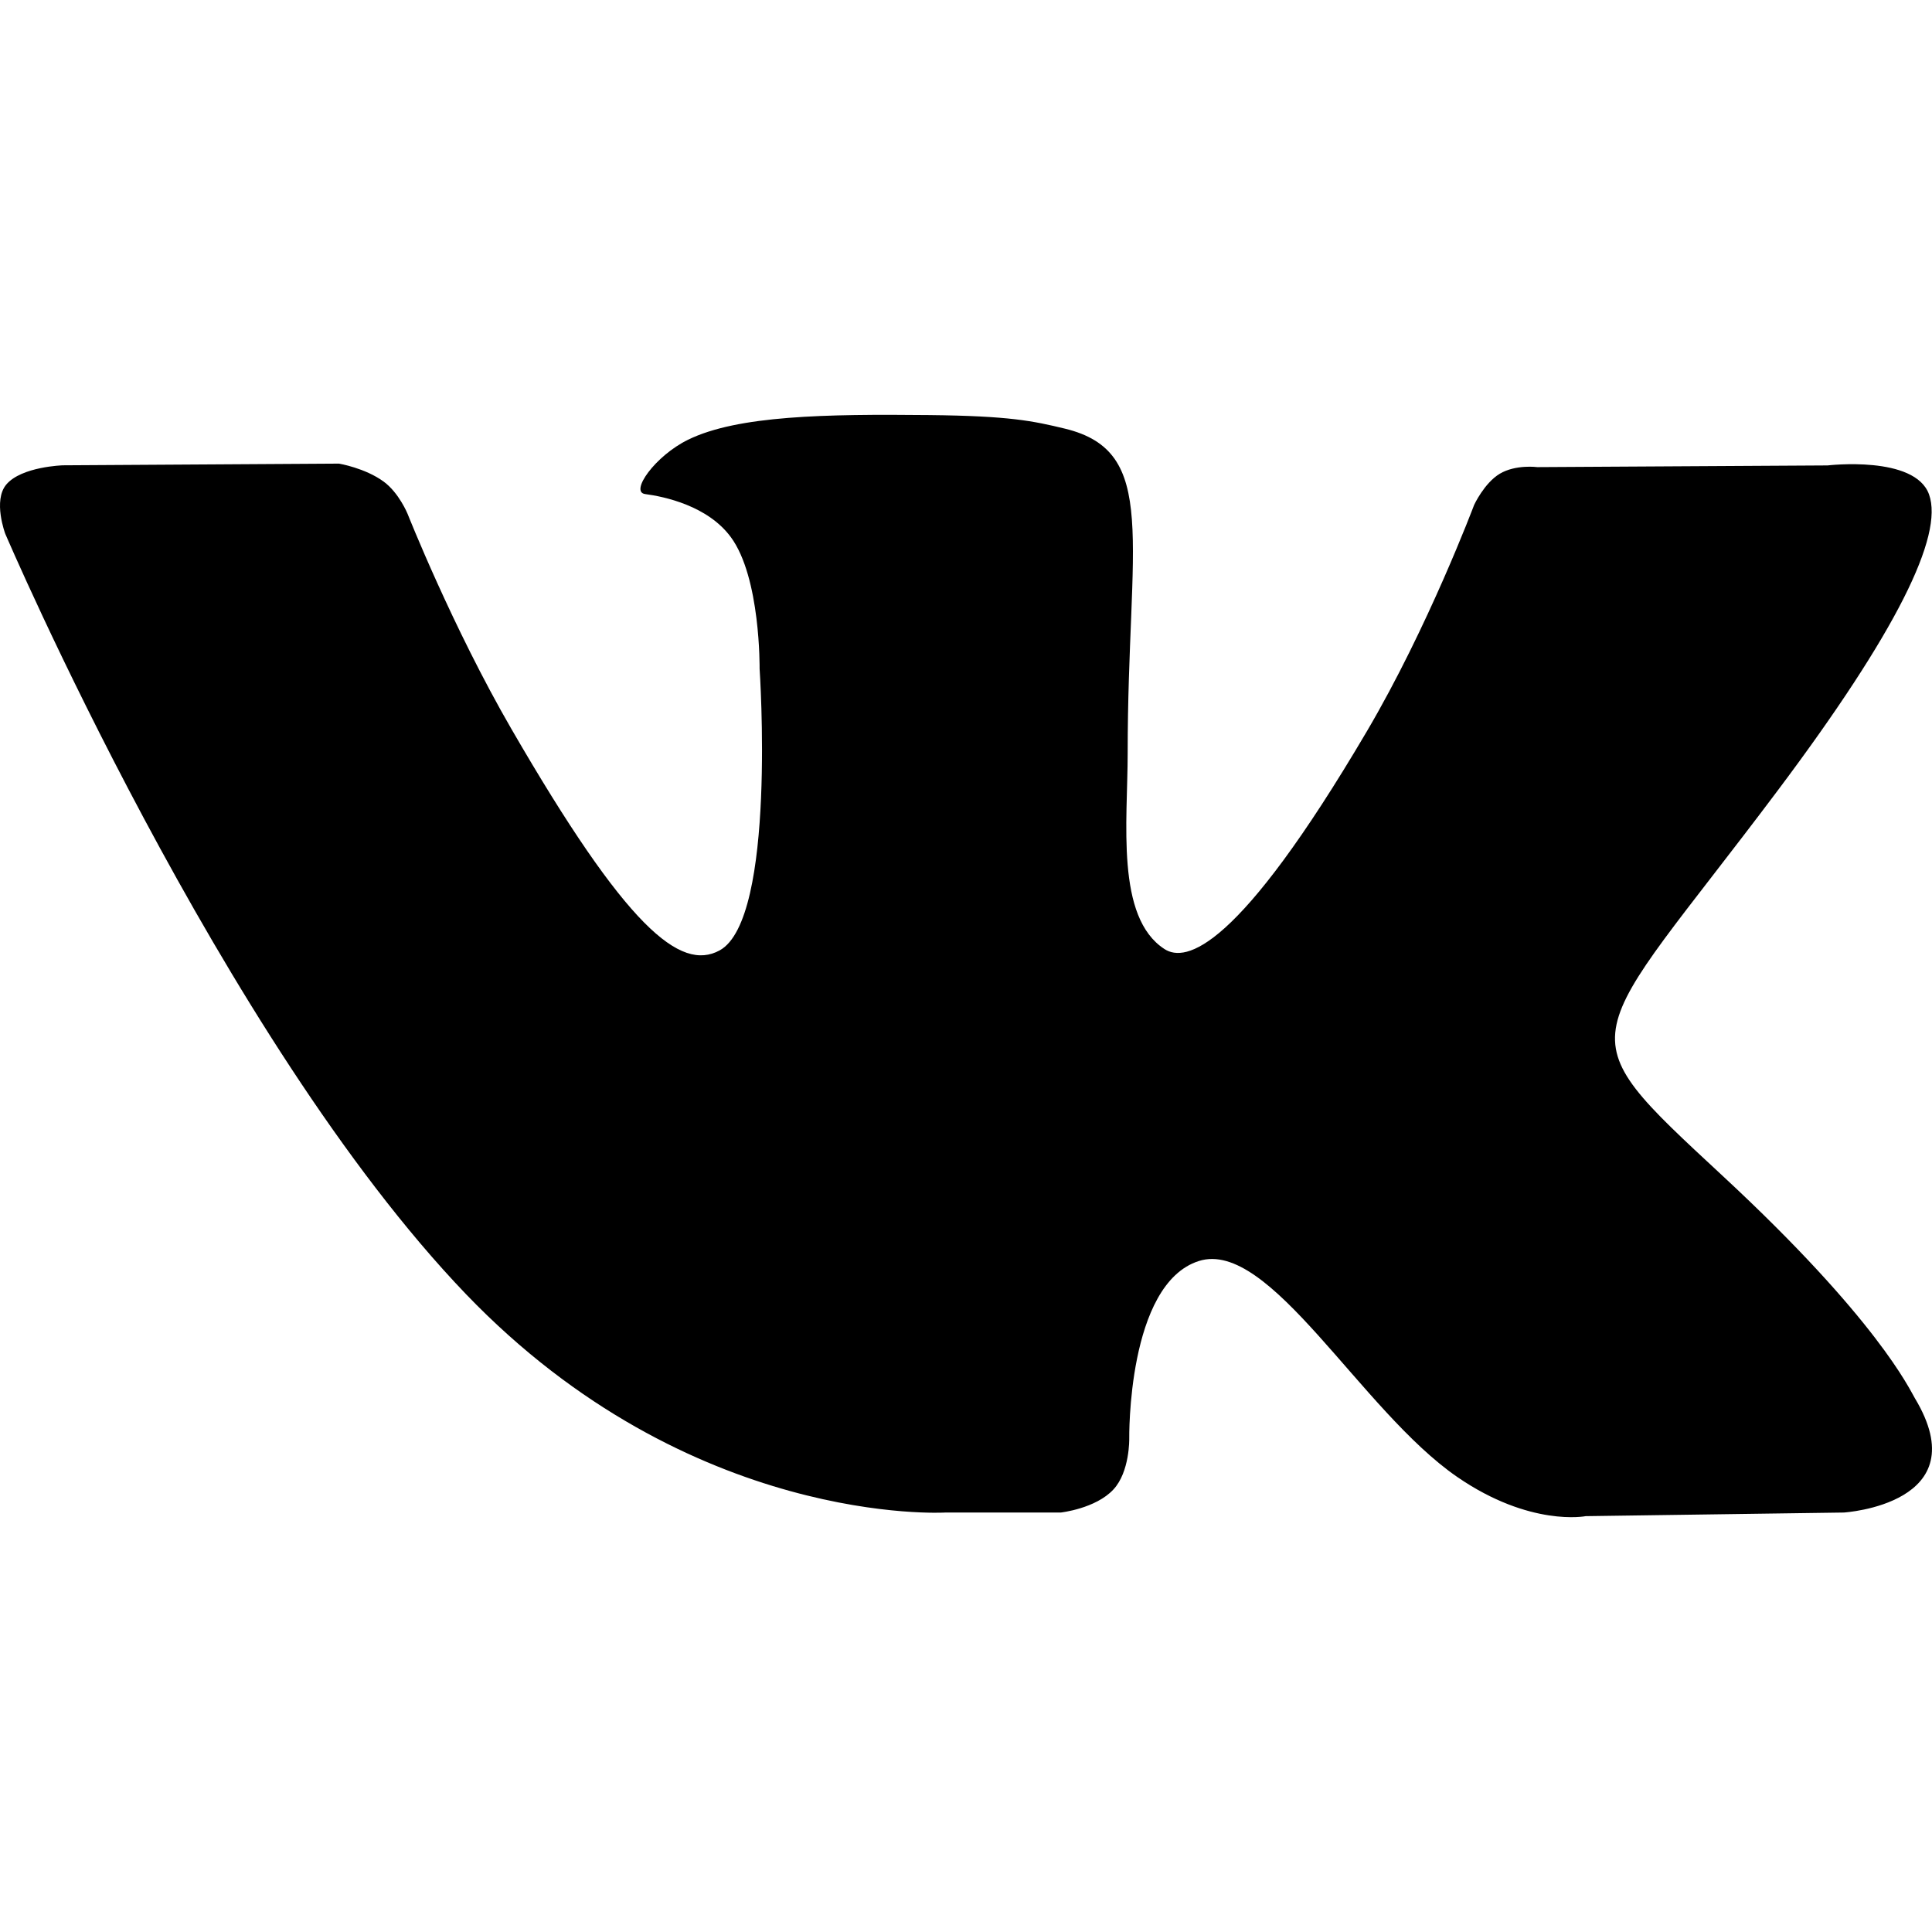
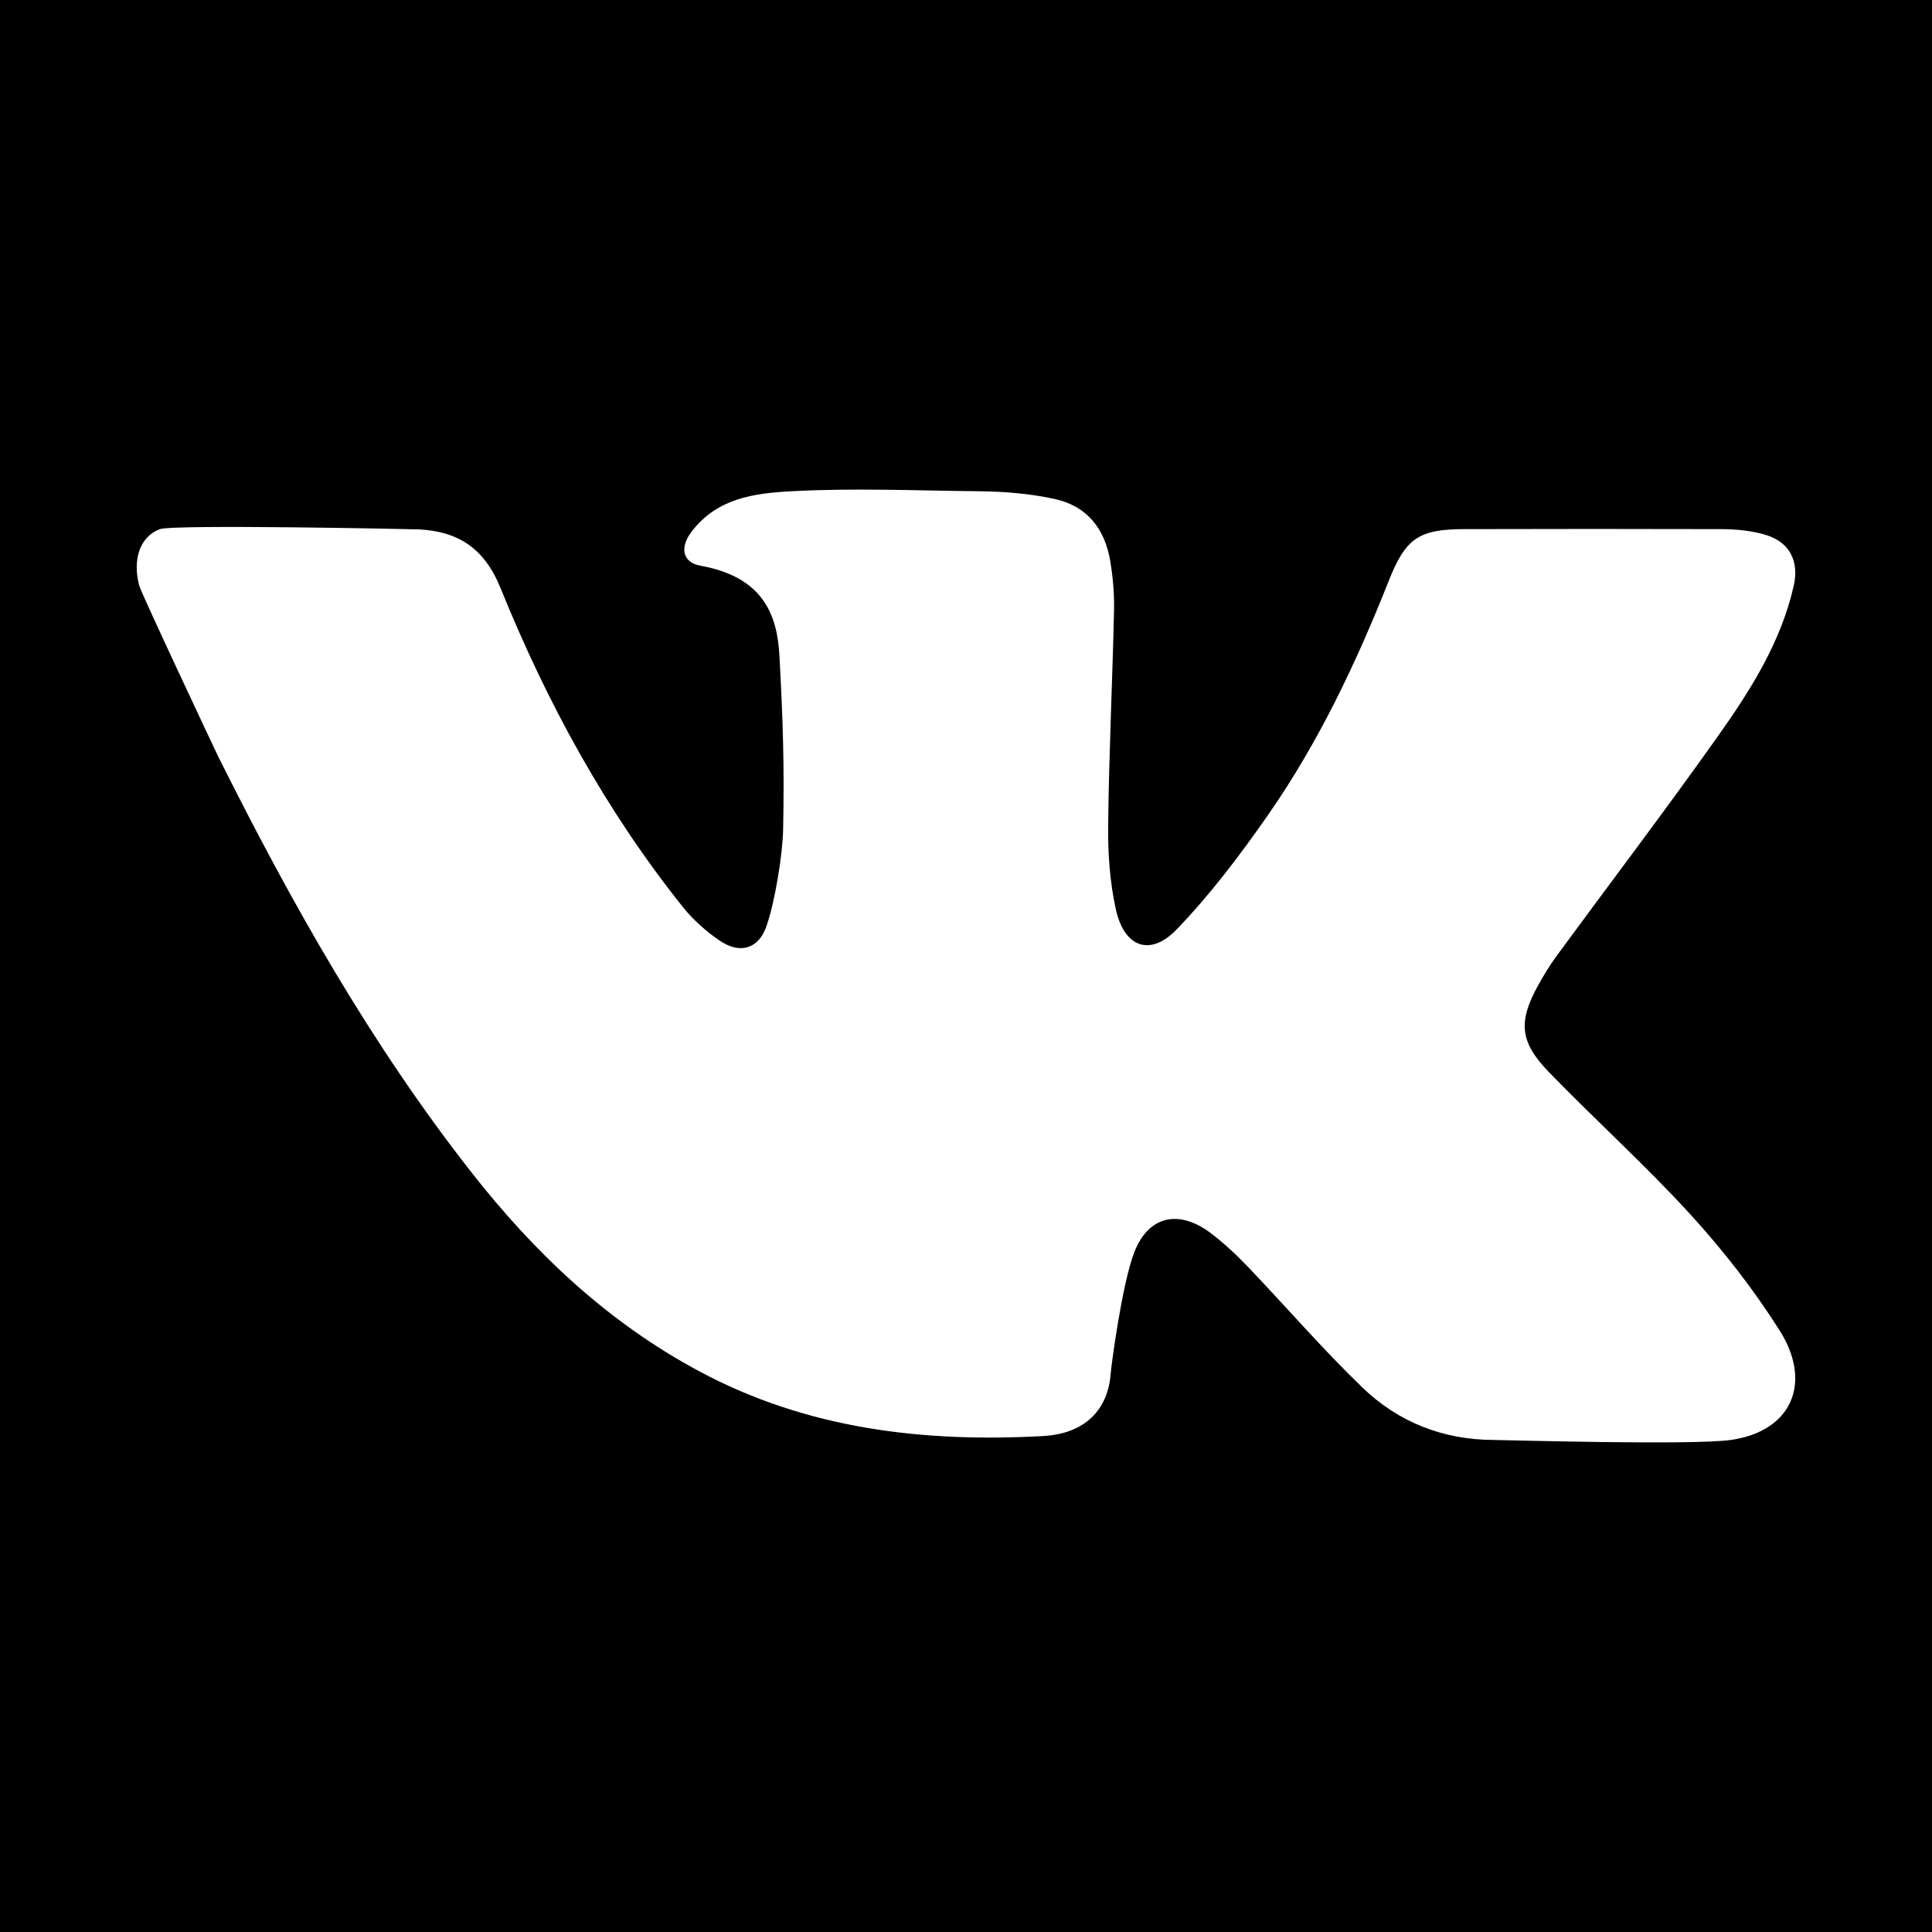
- <svg xmlns="http://www.w3.org/2000/svg" version="1.1" id="Capa_1" x="0" y="0" viewBox="0 0 511.962 511.962" xml:space="preserve">
-   <path d="M507.399 370.471c-1.376-2.304-9.888-20.8-50.848-58.816-42.88-39.808-37.12-33.344 14.528-102.176 31.456-41.92 44.032-67.52 40.096-78.464-3.744-10.432-26.88-7.68-26.88-7.68l-76.928.448s-5.696-.768-9.952 1.76c-4.128 2.496-6.784 8.256-6.784 8.256s-12.192 32.448-28.448 60.032c-34.272 58.208-48 61.28-53.6 57.664-13.024-8.416-9.76-33.856-9.76-51.904 0-56.416 8.544-79.936-16.672-86.016-8.384-2.016-14.528-3.36-35.936-3.584-27.456-.288-50.72.096-63.872 6.528-8.768 4.288-15.52 13.856-11.392 14.4 5.088.672 16.608 3.104 22.72 11.424 7.904 10.72 7.616 34.848 7.616 34.848s4.544 66.4-10.592 74.656c-10.4 5.664-24.64-5.888-55.2-58.72-15.648-27.04-27.488-56.96-27.488-56.96s-2.272-5.568-6.336-8.544c-4.928-3.616-11.84-4.768-11.84-4.768l-73.152.448s-10.976.32-15.008 5.088c-3.584 4.256-.288 13.024-.288 13.024s57.28 133.984 122.112 201.536c59.488 61.92 127.008 57.856 127.008 57.856h30.592s9.248-1.024 13.952-6.112c4.352-4.672 4.192-13.44 4.192-13.44s-.608-41.056 18.464-47.104c18.784-5.952 42.912 39.68 68.48 57.248 19.328 13.28 34.016 10.368 34.016 10.368l68.384-.96s35.776-2.208 18.816-30.336z" />
+ <svg xmlns="http://www.w3.org/2000/svg" version="1.1" id="Capa_1" x="0" y="0" viewBox="0 0 455.731 455.731" xml:space="preserve">
+   <path d="M0 0v455.731h455.731V0H0zm365.342 252.874c10.995 11.342 22.766 21.954 33.414 33.605 7.738 8.477 14.9 17.674 21.032 27.355 7.756 12.245 2.965 23.778-11.524 25.832-9.115 1.286-53.641.01-55.942 0-11.971-.054-22.464-4.207-30.914-12.336-9.398-9.052-17.939-18.979-26.963-28.423-2.719-2.847-5.621-5.575-8.75-7.957-7.382-5.63-14.627-4.38-18.076 4.289-2.947 7.446-5.493 27-5.612 28.669-.62 8.732-6.177 14.298-15.959 14.836-28.24 1.533-55.605-1.615-81.098-15.274-21.607-11.57-38.861-27.93-53.807-47.009-23.742-30.304-42.495-63.615-59.616-97.904-.875-1.753-18.216-38.653-18.682-40.396-1.549-5.836-.104-11.411 4.827-13.33 3.074-1.197 60.248-.004 61.199.047 9.123.493 15.345 4.342 19.187 13.812 10.922 26.972 24.764 52.402 42.995 75.231 2.418 3.039 5.466 5.739 8.677 7.938 4.69 3.221 9.115 2.089 11.022-3.276 2.017-5.63 3.868-17.04 3.978-22.952.301-15.448-.045-25.572-.875-41.001-.538-9.882-4.051-18.559-18.587-21.178-4.489-.812-4.906-4.507-2.022-8.193 6.004-7.674 14.368-8.897 23.438-9.381 14.7-.794 29.454-.146 44.172 0 5.995.055 12.026.538 17.93 1.825 7.701 1.679 11.825 7.081 13.094 14.599.657 3.878.995 7.865.903 11.789-.383 16.862-1.195 33.715-1.387 50.568-.082 6.615.401 13.395 1.816 19.837 1.98 8.979 8.093 11.232 14.344 4.745 7.938-8.24 14.937-17.51 21.506-26.926 11.935-17.127 20.849-35.923 28.523-55.303 3.969-10 7.008-12.172 17.765-12.199 20.22-.046 40.44-.064 60.66 0 3.586.018 7.336.356 10.721 1.432 5.493 1.752 7.674 6.232 6.387 11.917-3.002 13.322-10.201 24.645-17.911 35.531-12.373 17.464-25.339 34.509-38.003 51.772-1.615 2.199-3.038 4.544-4.362 6.926-4.735 8.557-4.407 13.356 2.5 20.483z" />
</svg>
